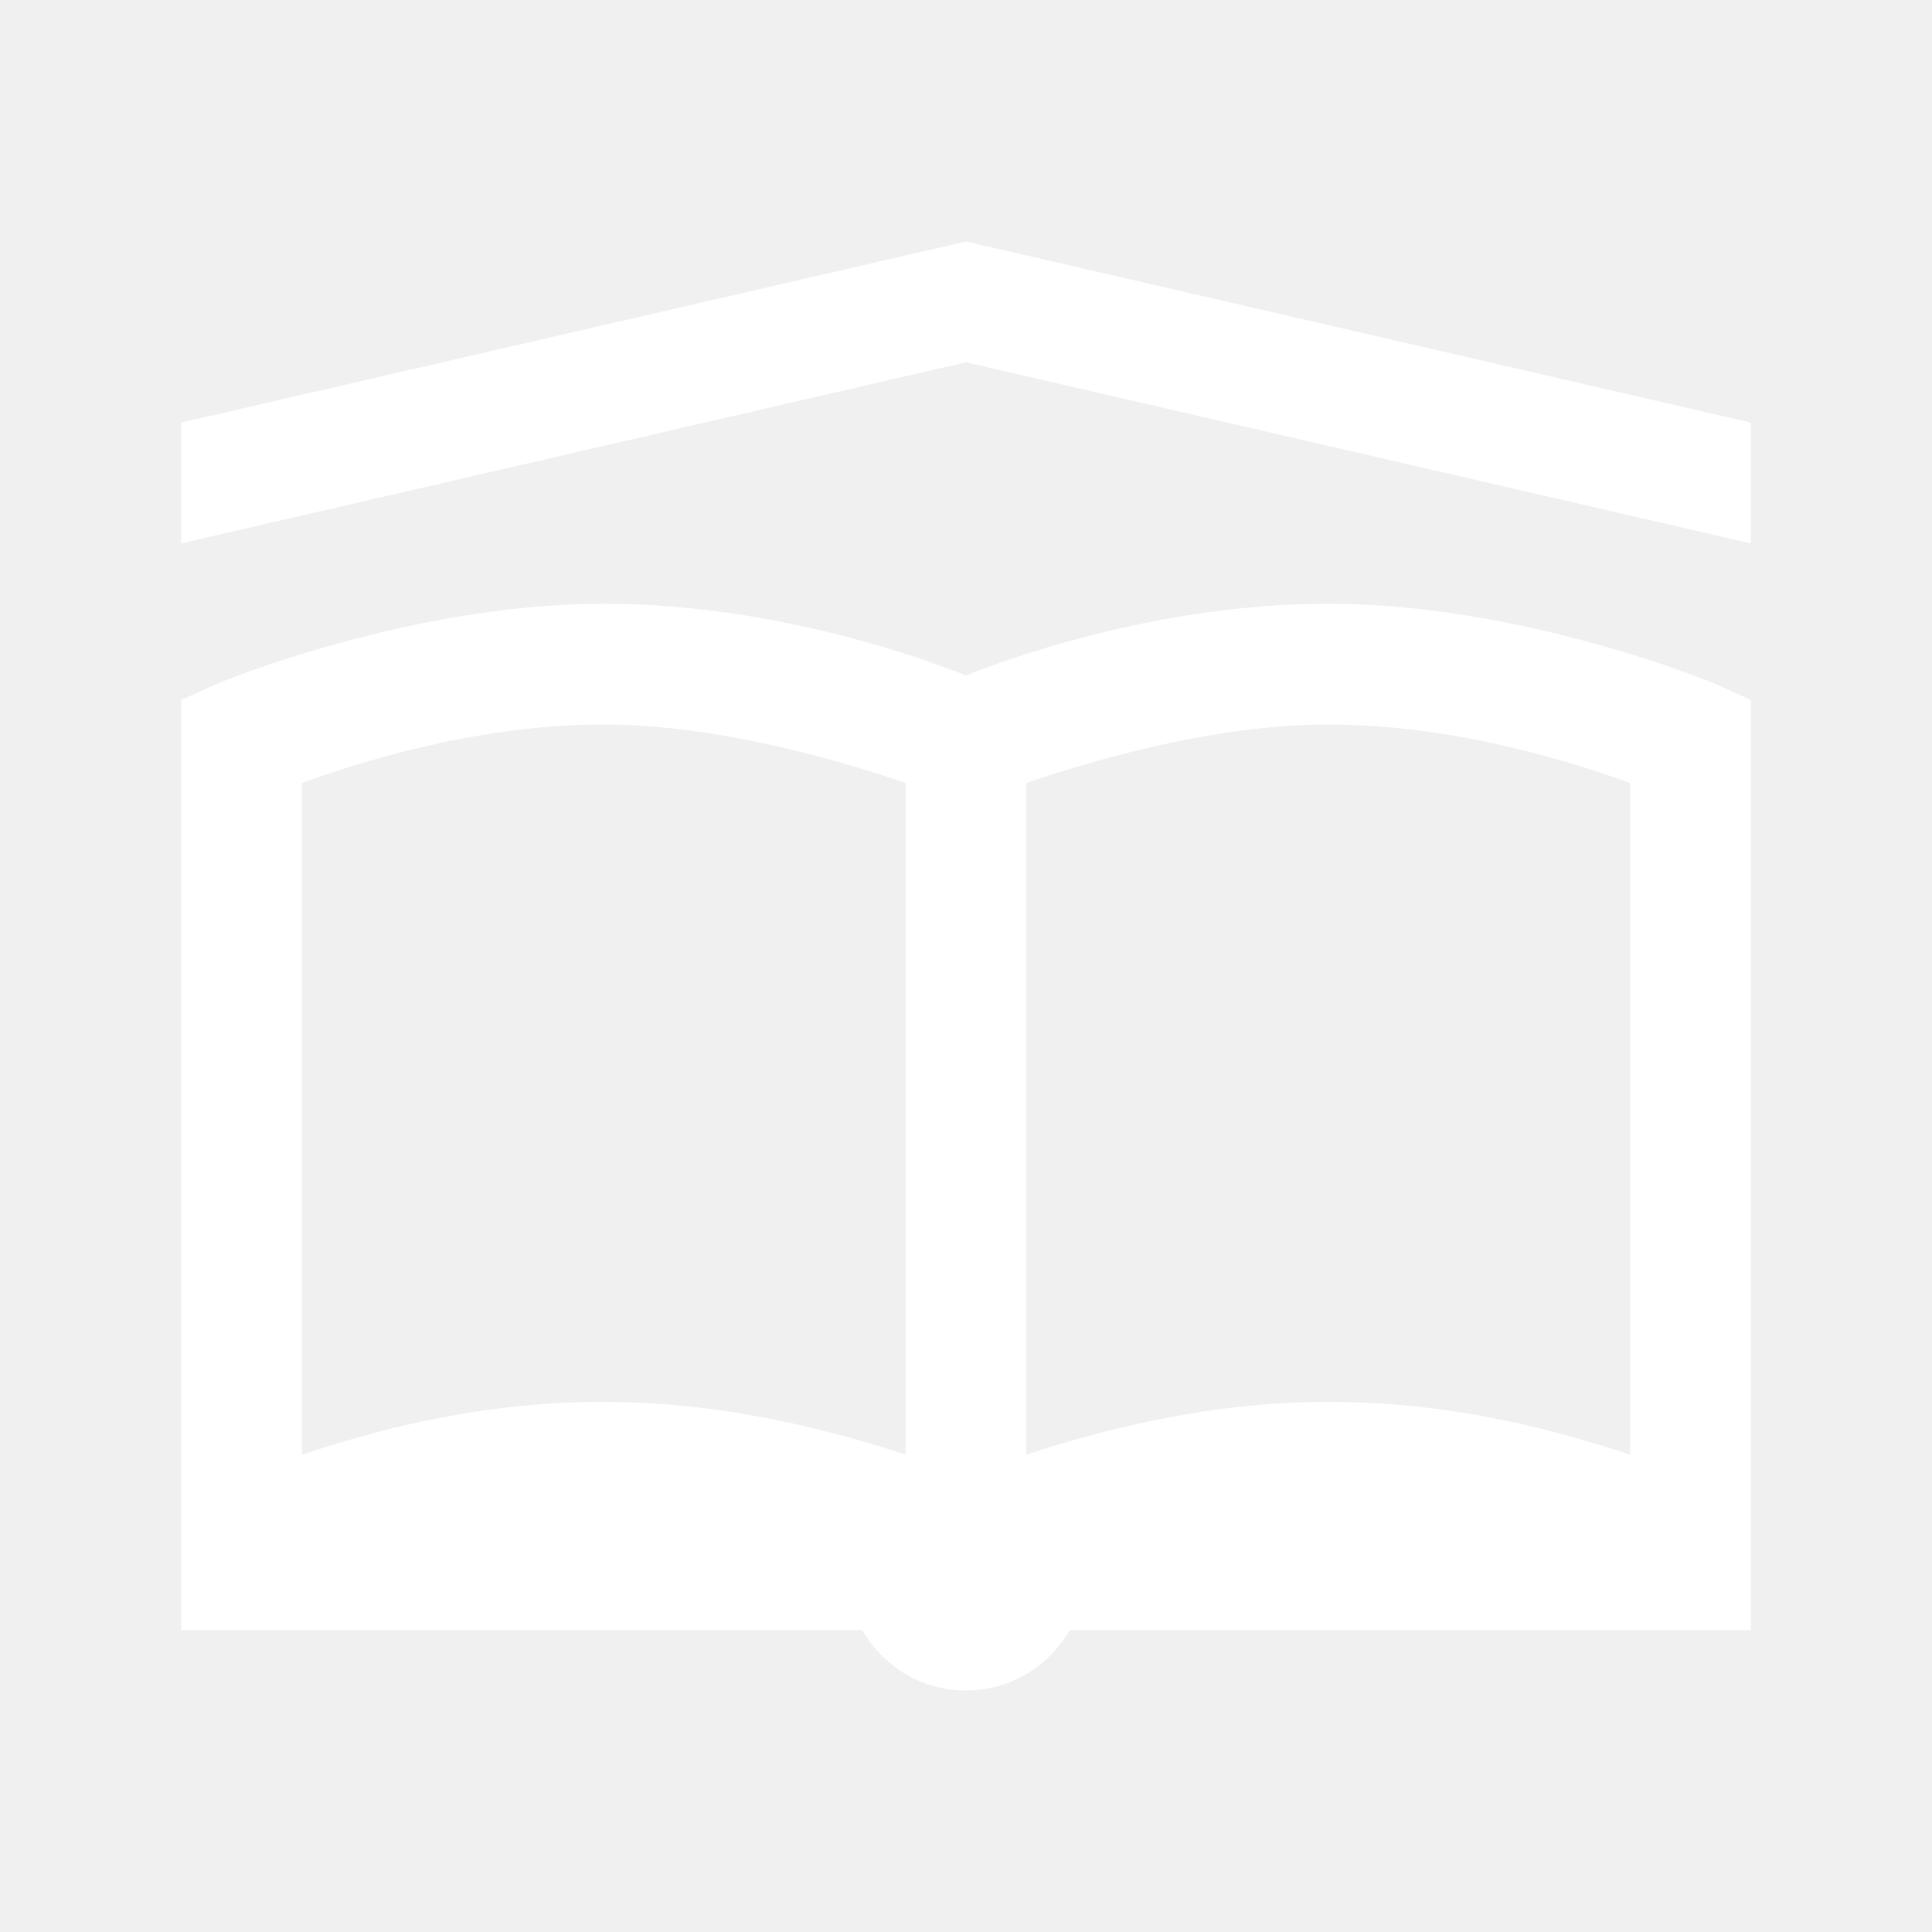
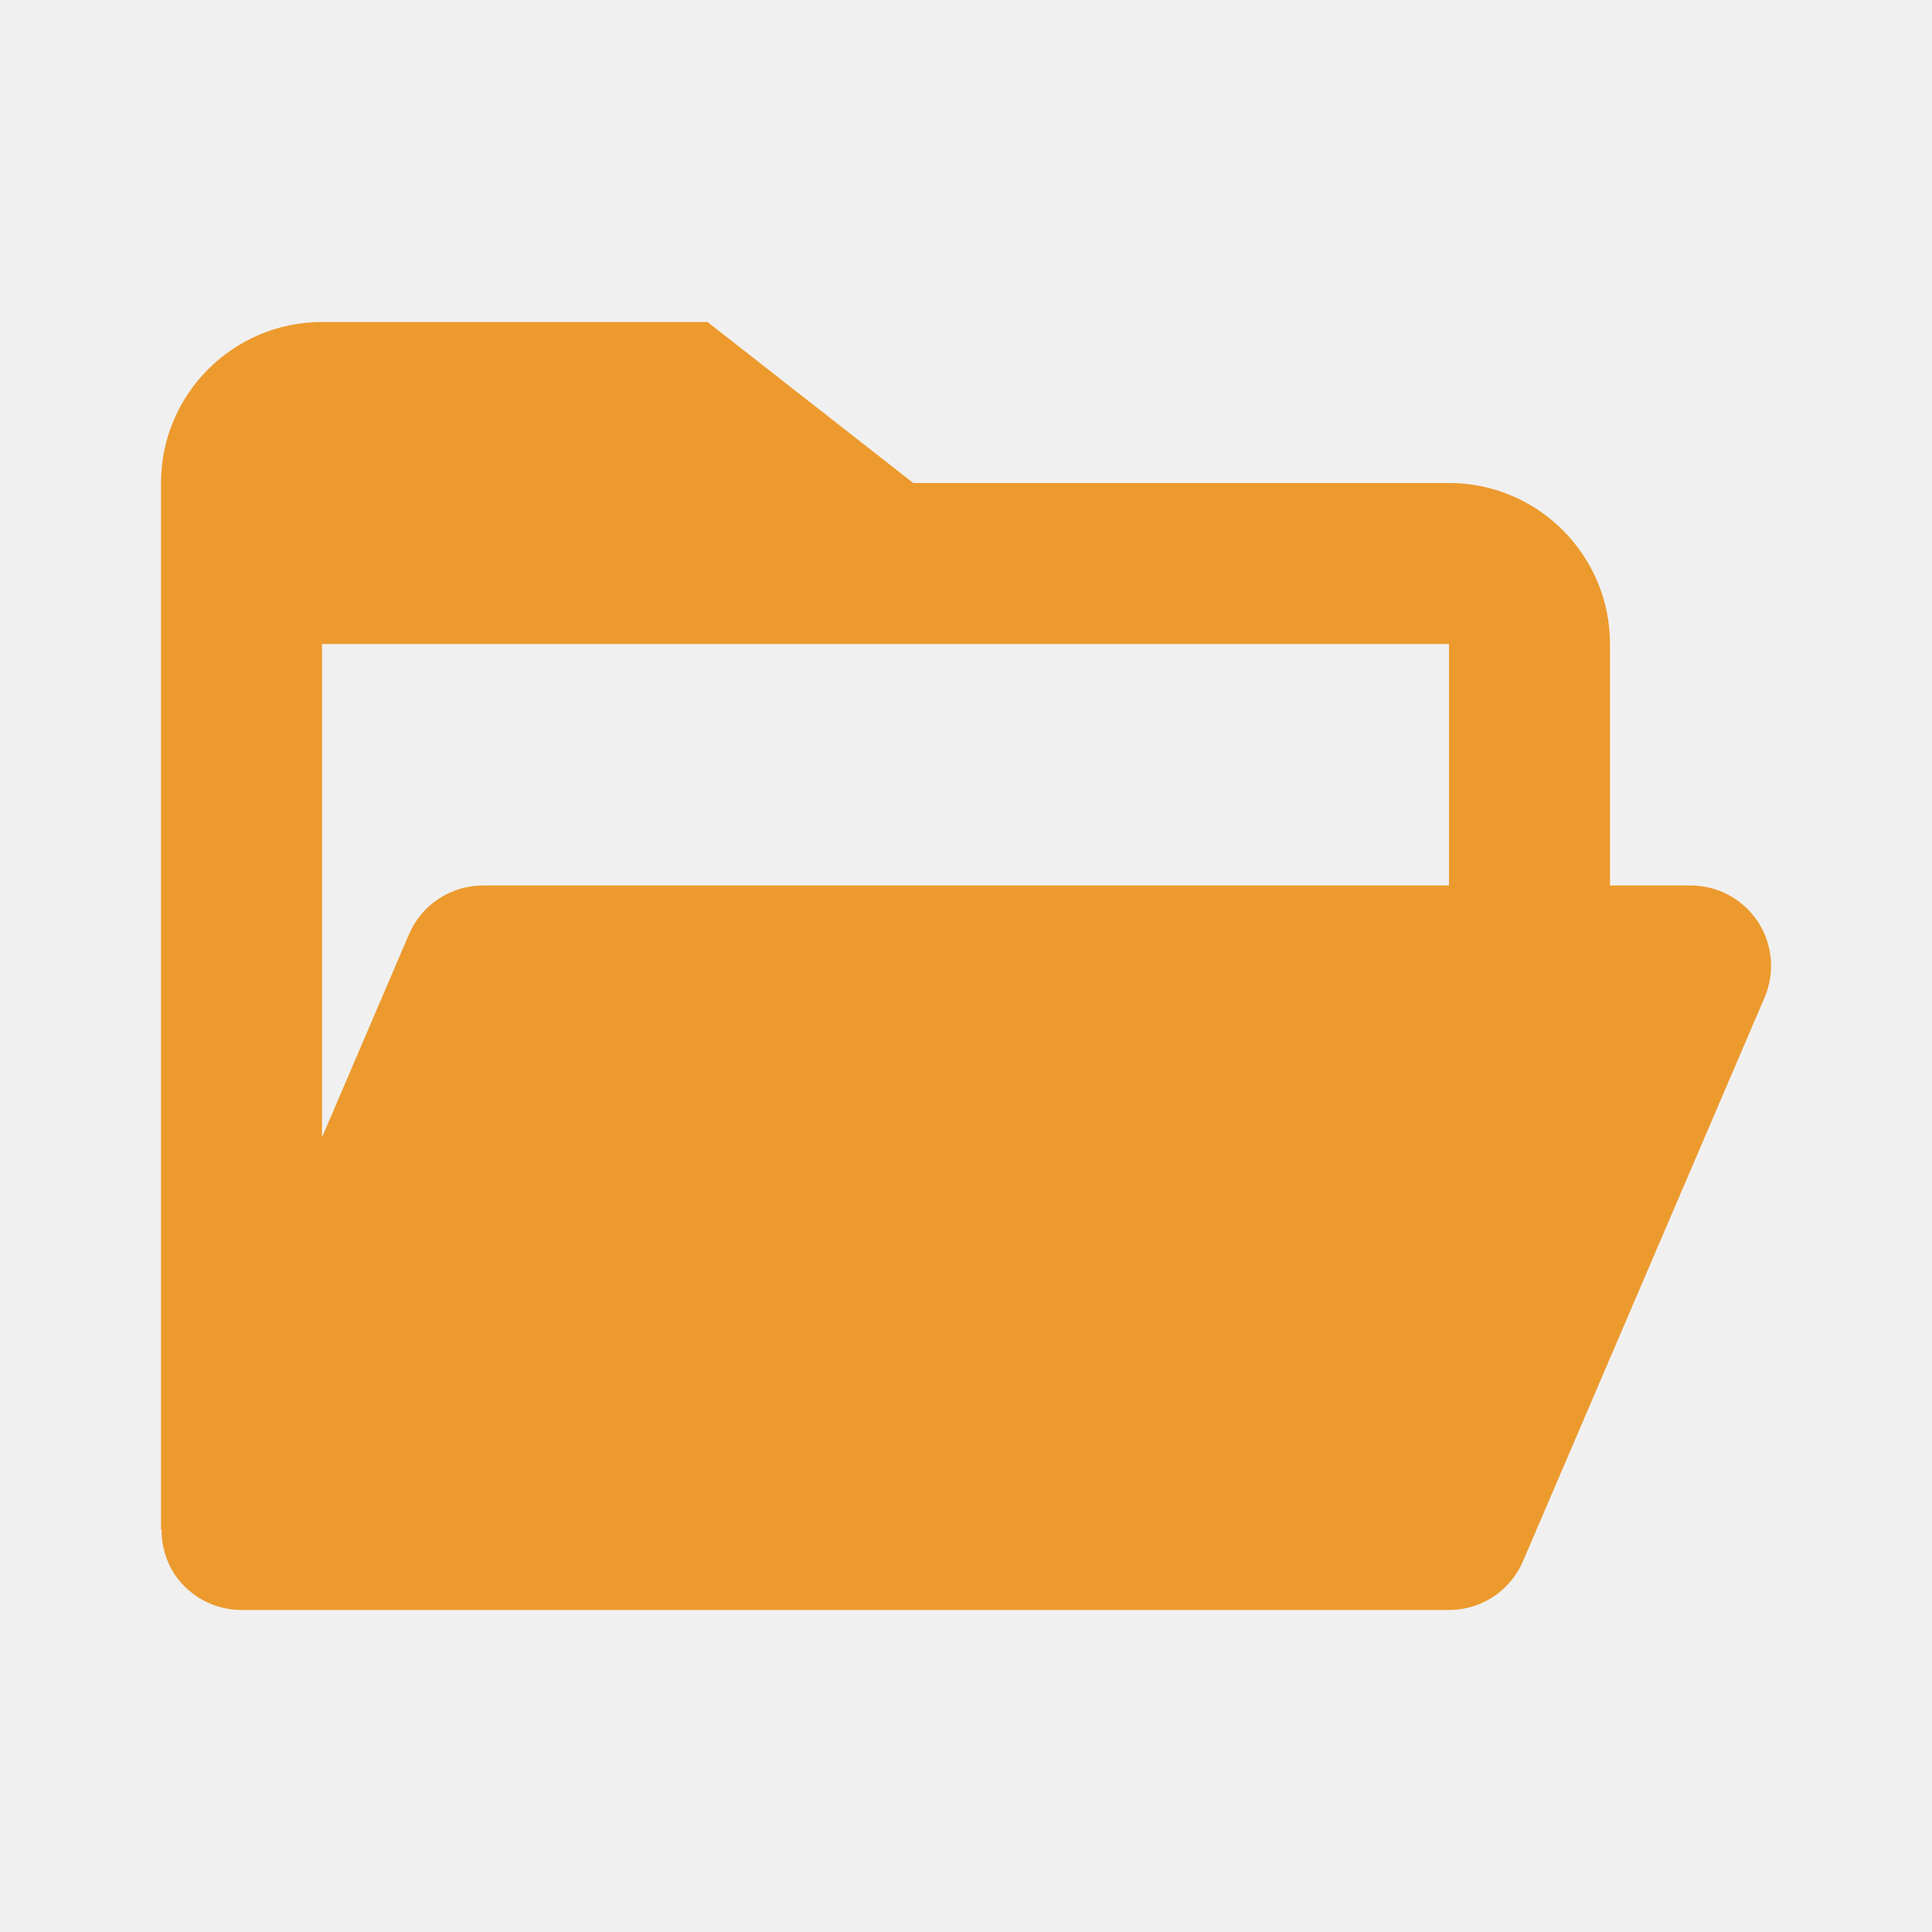
- <svg xmlns="http://www.w3.org/2000/svg" aria-hidden="true" role="img" width="1em" height="1em" preserveAspectRatio="xMidYMid meet" viewBox="0 0 32 32">
-   <path d="M16 4L3 7v2l13-3l13 3V7zm-6 6c-3.227 0-6.375 1.313-6.375 1.313l-.625.28V27h11.281c.348.598.98 1 1.719 1c.738 0 1.371-.402 1.719-1H29V11.594l-.625-.281S25.227 10 22 10c-2.918 0-5.48.98-6 1.188C15.48 10.98 12.918 10 10 10zm0 2c1.934 0 4 .625 5 .969v11.125c-1.113-.367-2.941-.875-5-.875c-2.102 0-3.813.484-5 .875V12.969C5.77 12.69 7.8 12 10 12zm12 0c2.2 0 4.23.691 5 .969v11.125c-1.188-.39-2.898-.875-5-.875c-2.059 0-3.887.508-5 .875V12.969c1-.344 3.066-.969 5-.969z" fill="white" />
+ <svg xmlns="http://www.w3.org/2000/svg" width="24" height="24" viewBox="0 0 24 24" style="fill: rgba(236, 154, 45, 1);transform: ;msFilter:;">
+   <path d="M2.165 19.551c.186.28.499.449.835.449h15c.4 0 .762-.238.919-.606l3-7A.998.998 0 0 0 21 11h-1V8c0-1.103-.897-2-2-2h-6.655L8.789 4H4c-1.103 0-2 .897-2 2v13h.007a1 1 0 0 0 .158.551zM18 8v3H6c-.4 0-.762.238-.919.606L4 14.129V8h14z" />
</svg>
